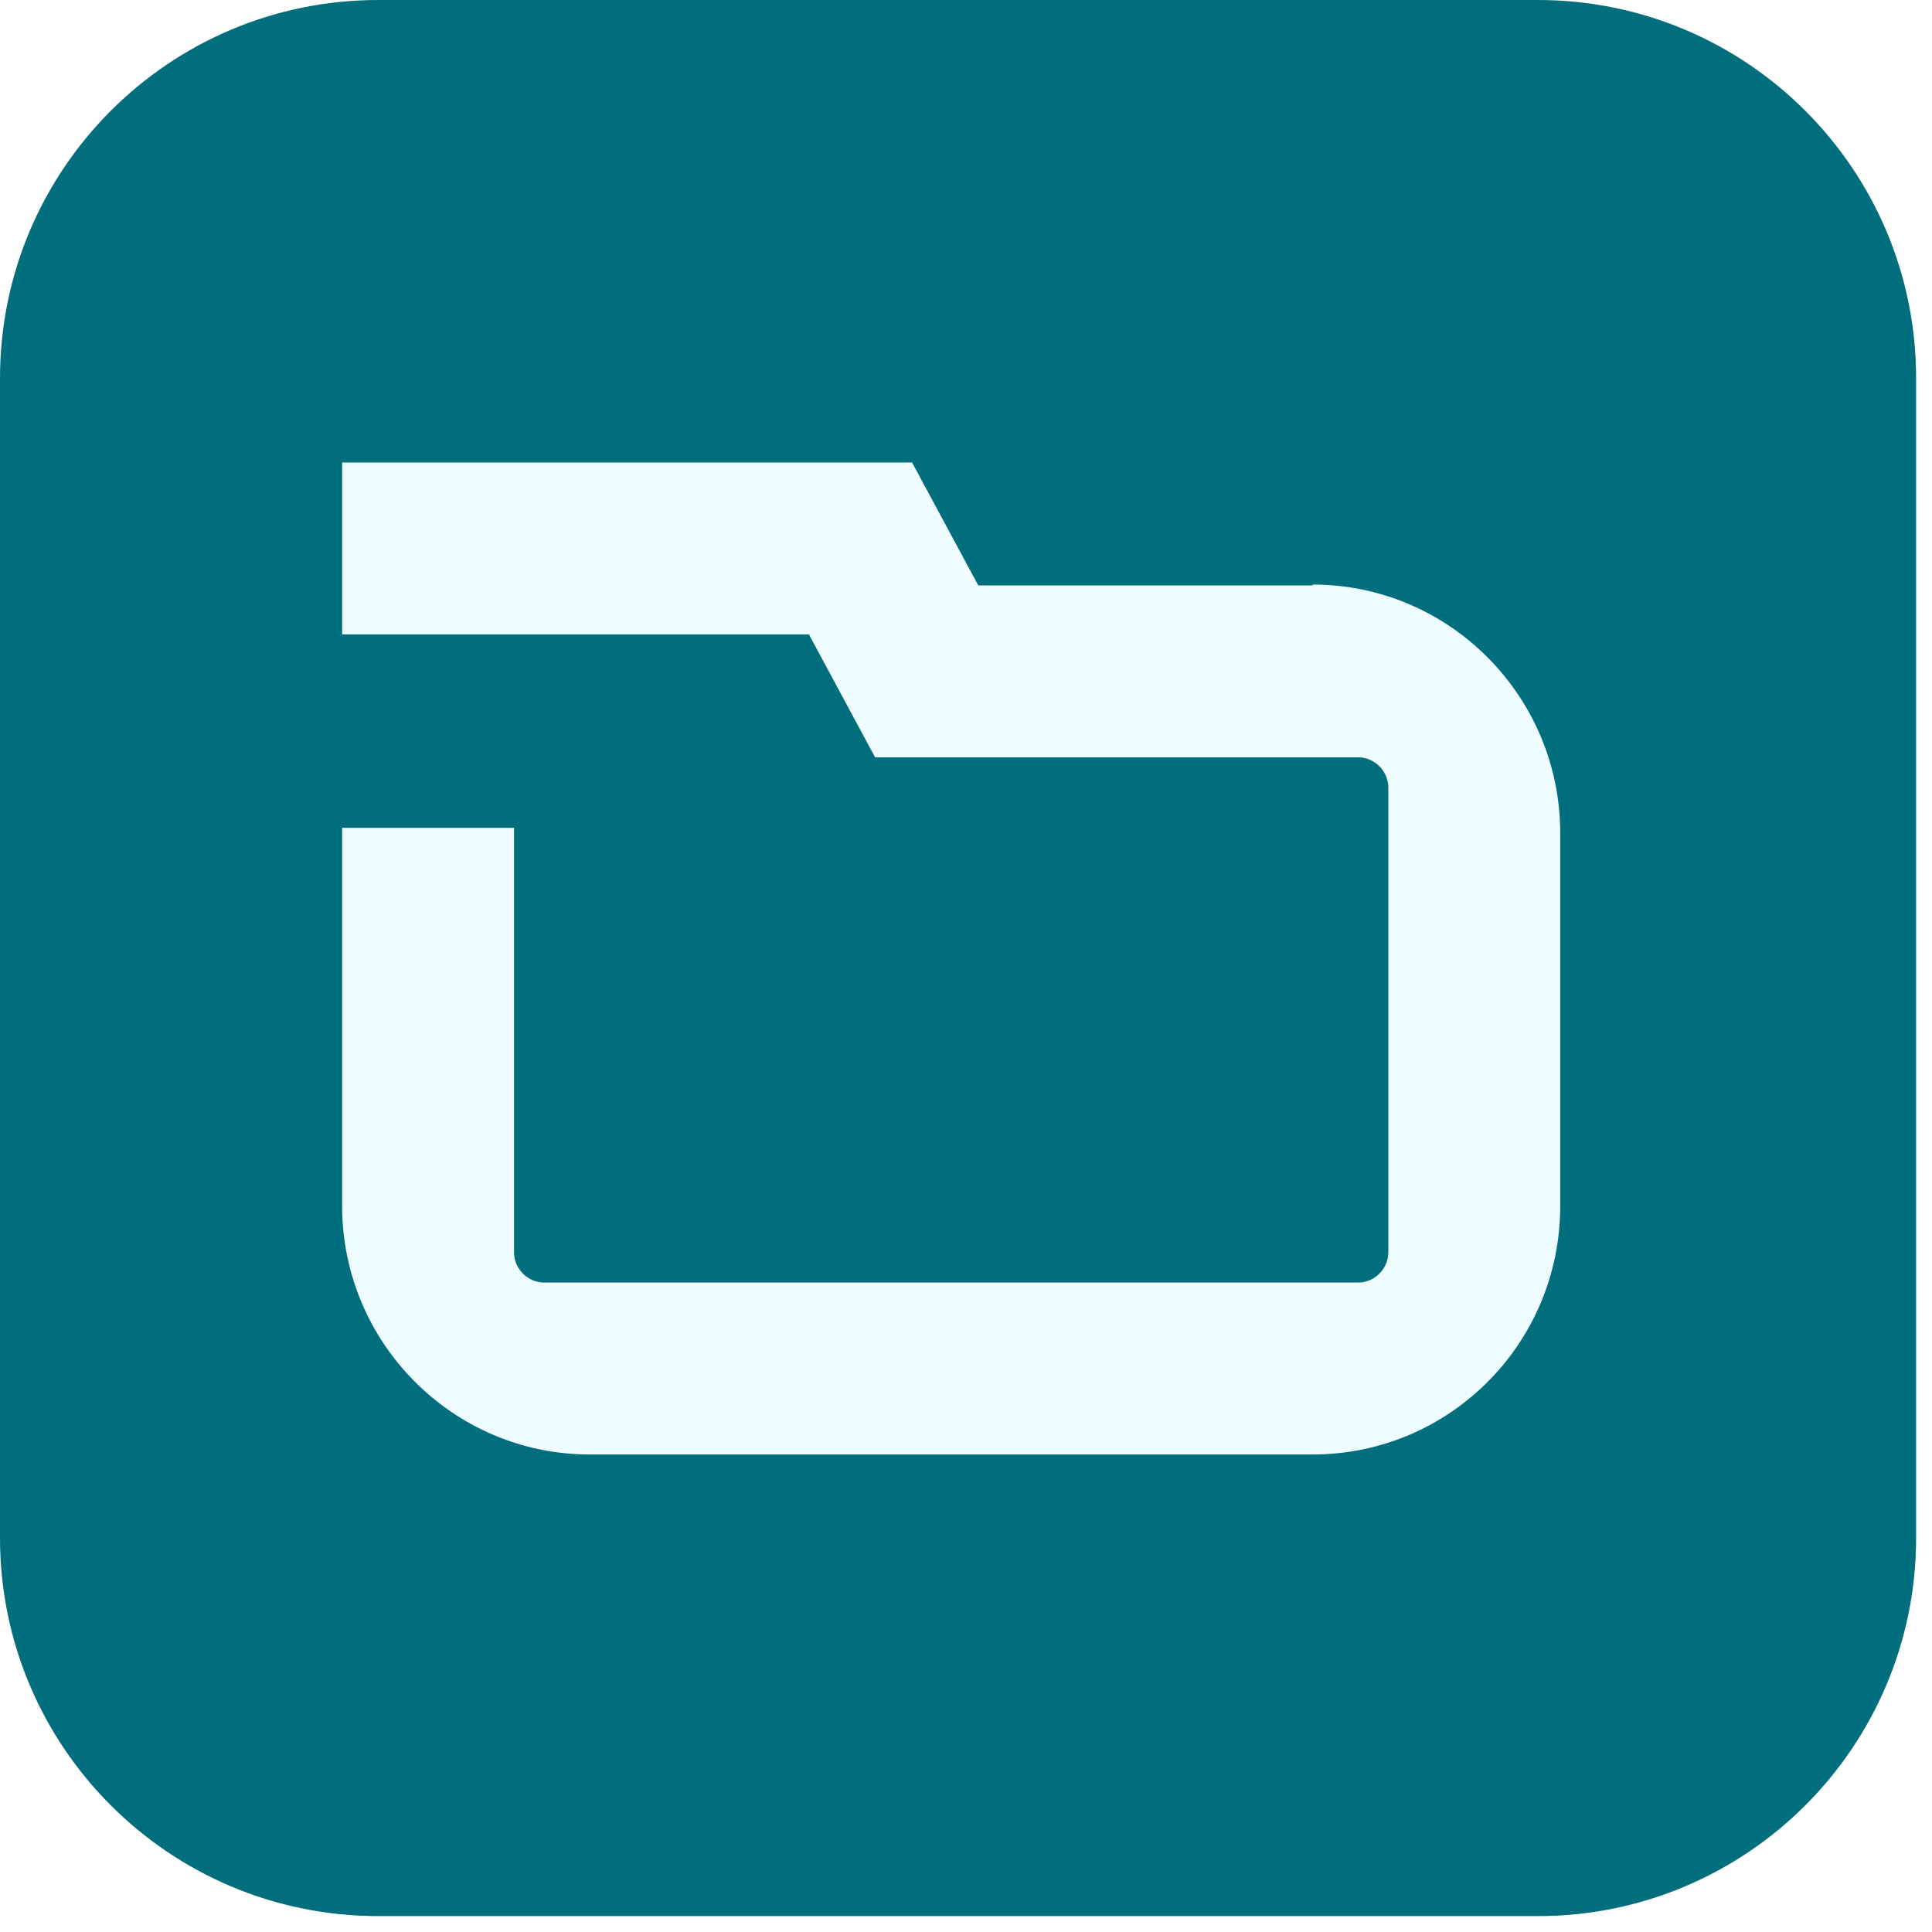
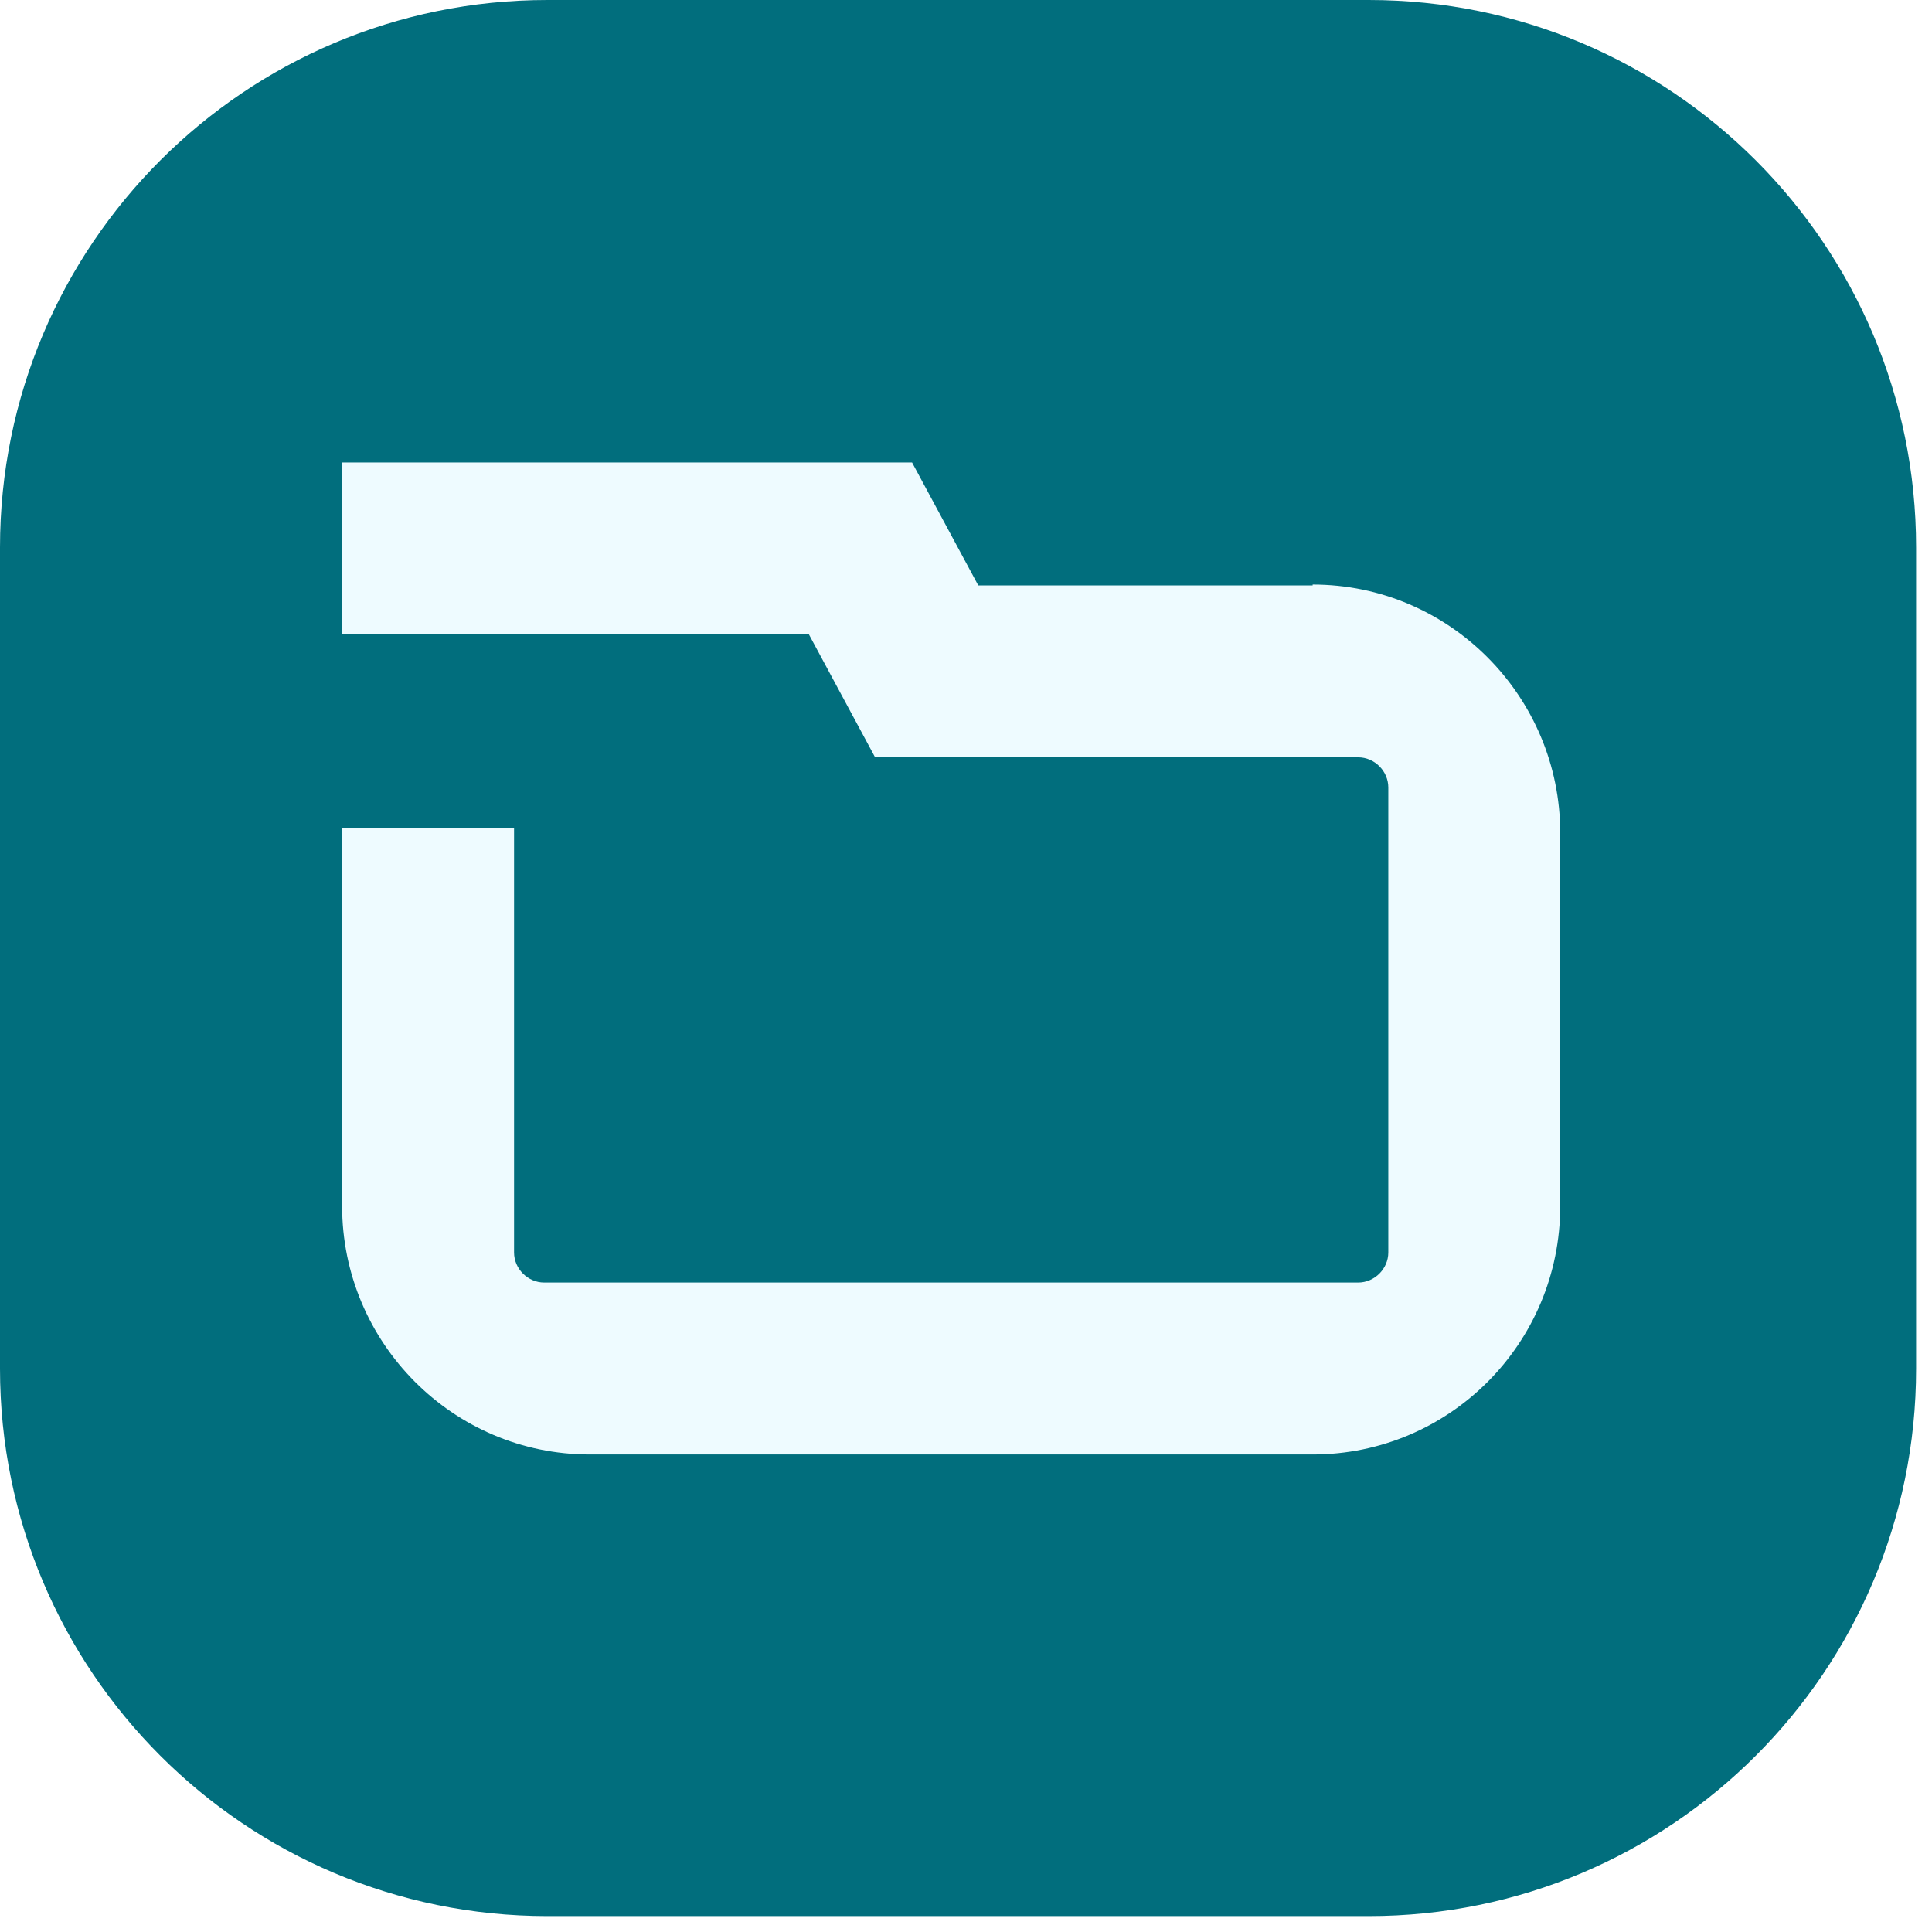
<svg xmlns="http://www.w3.org/2000/svg" width="118" height="118" viewBox="0 0 118 118" fill="none">
-   <path d="M93.928 0H23.101C10.343 0 0 10.343 0 23.101V93.928C0 106.686 10.343 117.029 23.101 117.029H93.928C106.686 117.029 117.029 106.686 117.029 93.928V23.101C117.029 10.343 106.686 0 93.928 0Z" fill="#016E7D" />
+   <rect width="117.029" height="117.029" rx="33.436" fill="#016E7D" />
  <path d="M80.172 35.755H59.749L55.706 28.247H20.896V38.747H49.406L53.448 46.255H82.955C83.953 46.255 84.793 47.095 84.793 48.093V76.497C84.793 77.494 83.953 78.334 82.955 78.334H33.235C32.237 78.334 31.397 77.494 31.397 76.497V50.56H20.896V73.662C20.896 82.01 27.669 88.835 36.017 88.835H80.172C88.52 88.835 95.293 82.062 95.293 73.662V50.875C95.293 42.527 88.52 35.702 80.172 35.702V35.755Z" fill="#EEFBFF" />
</svg>
